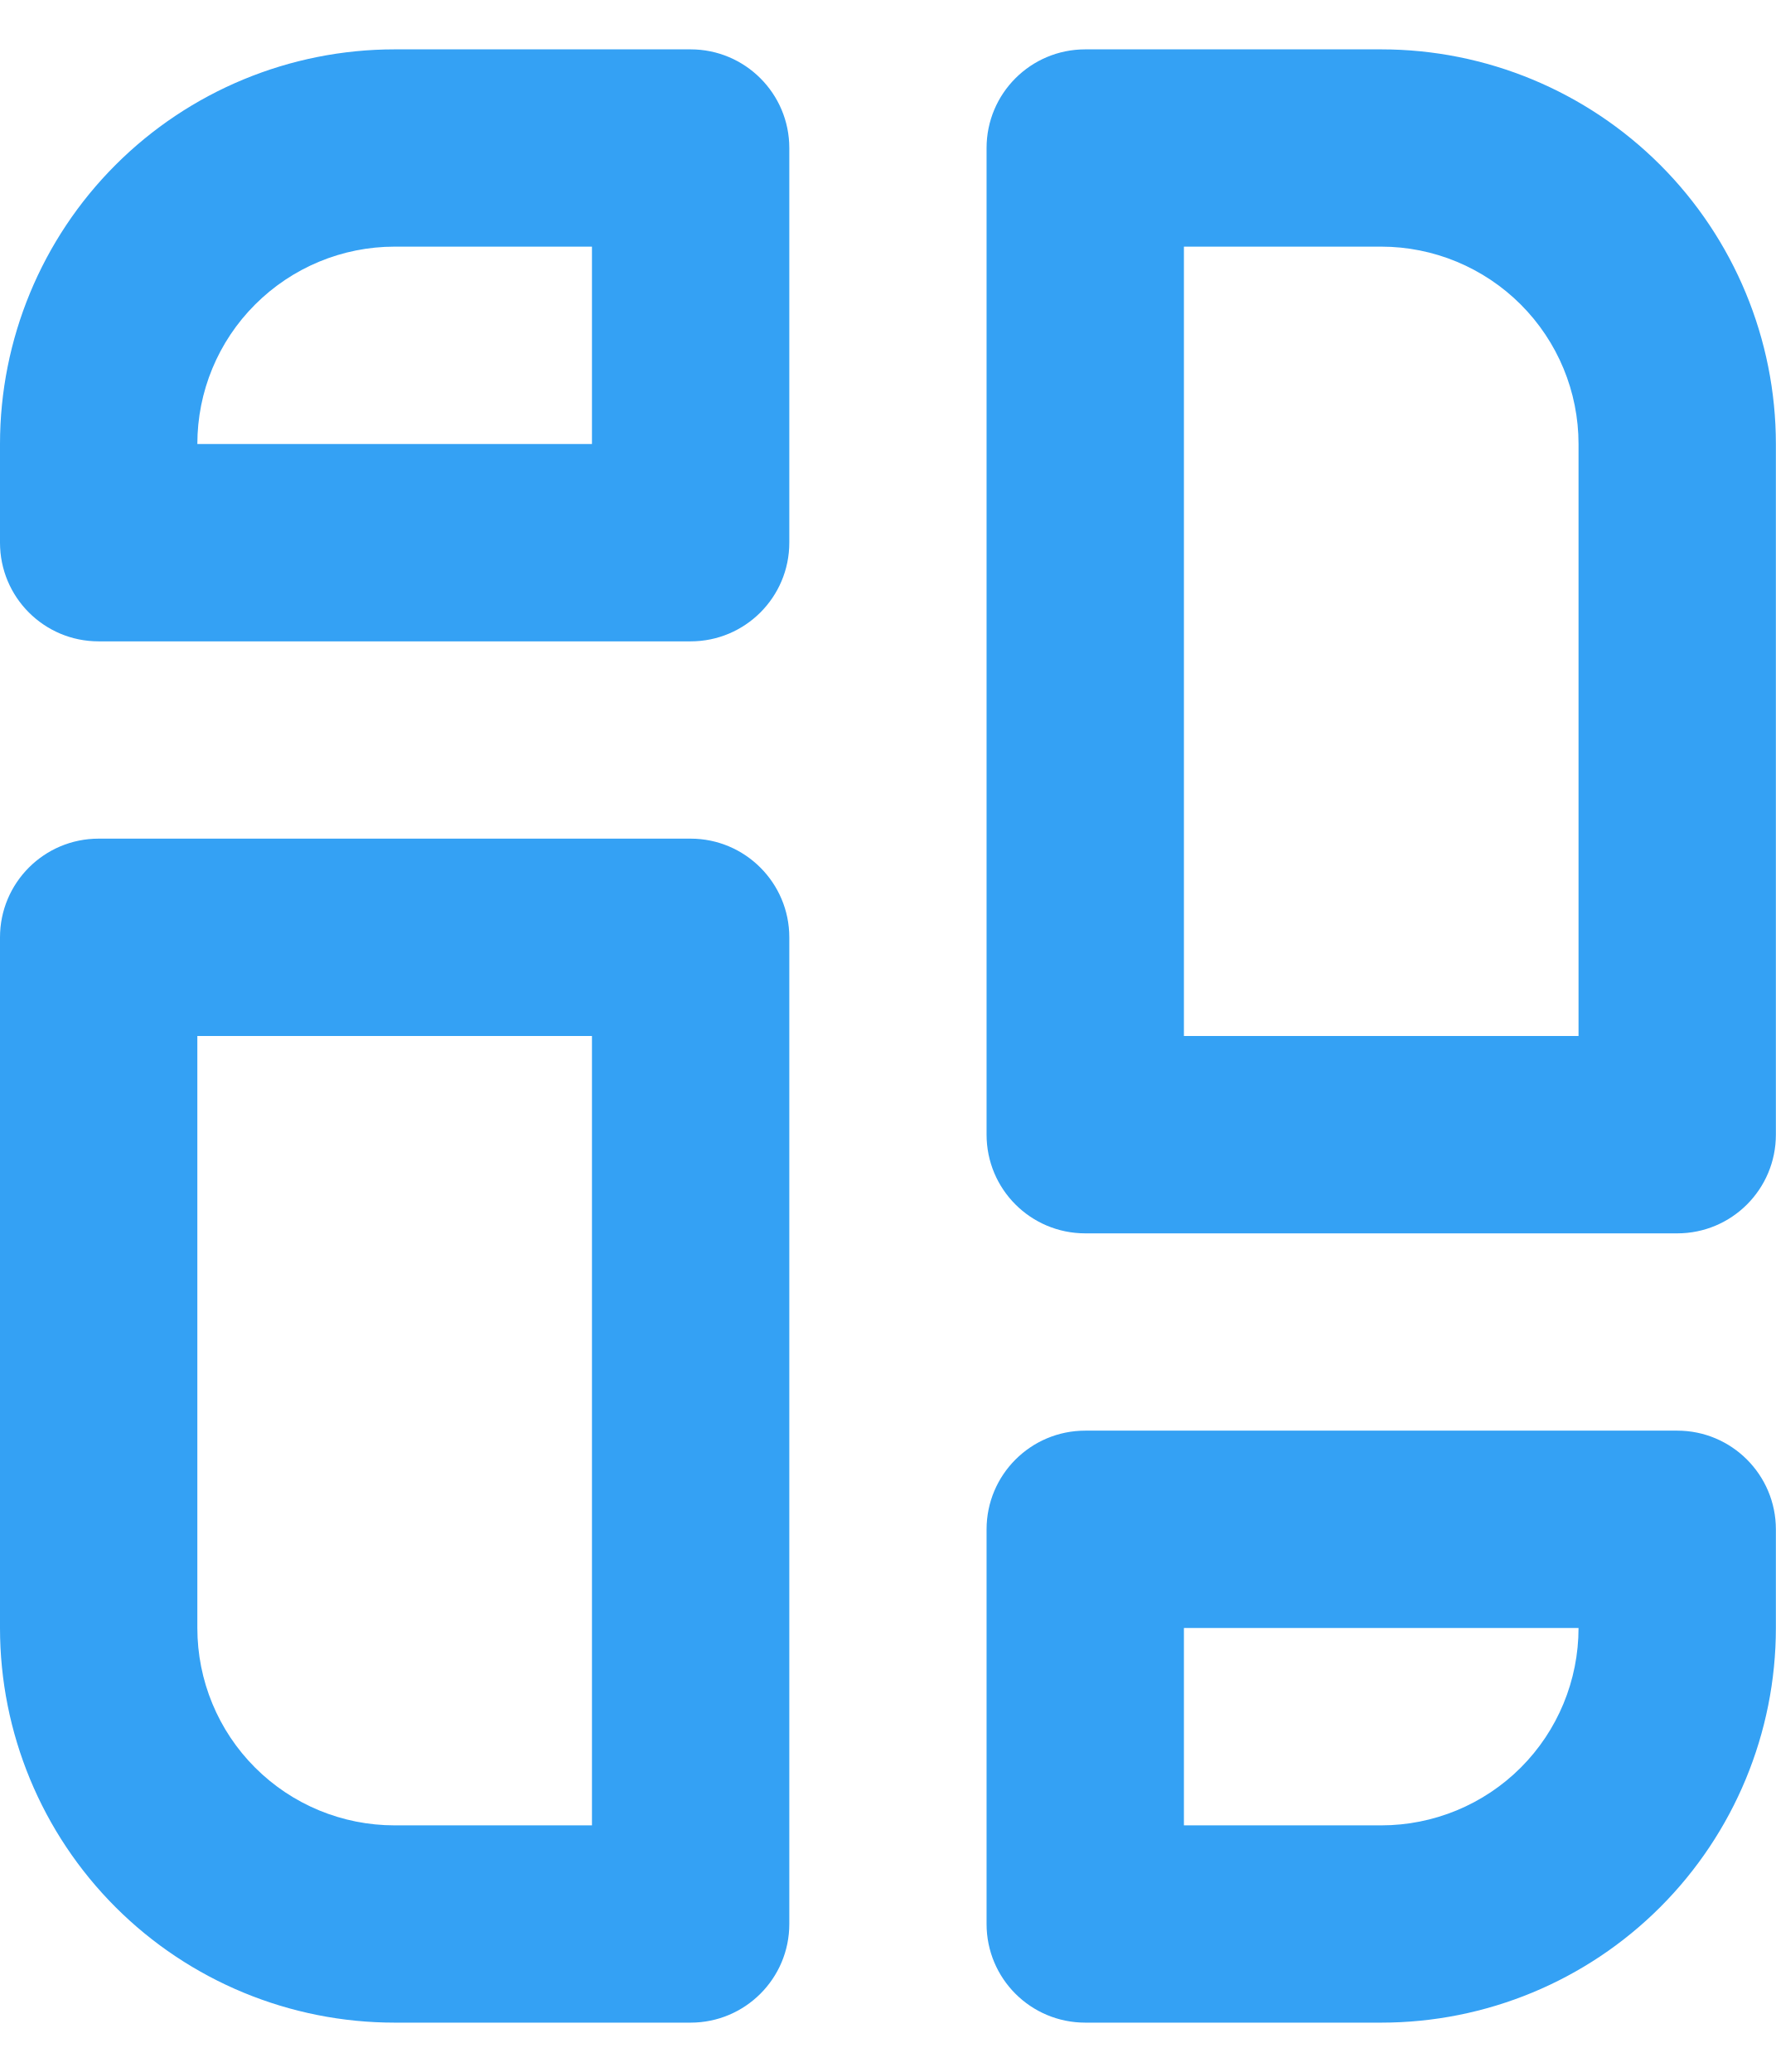
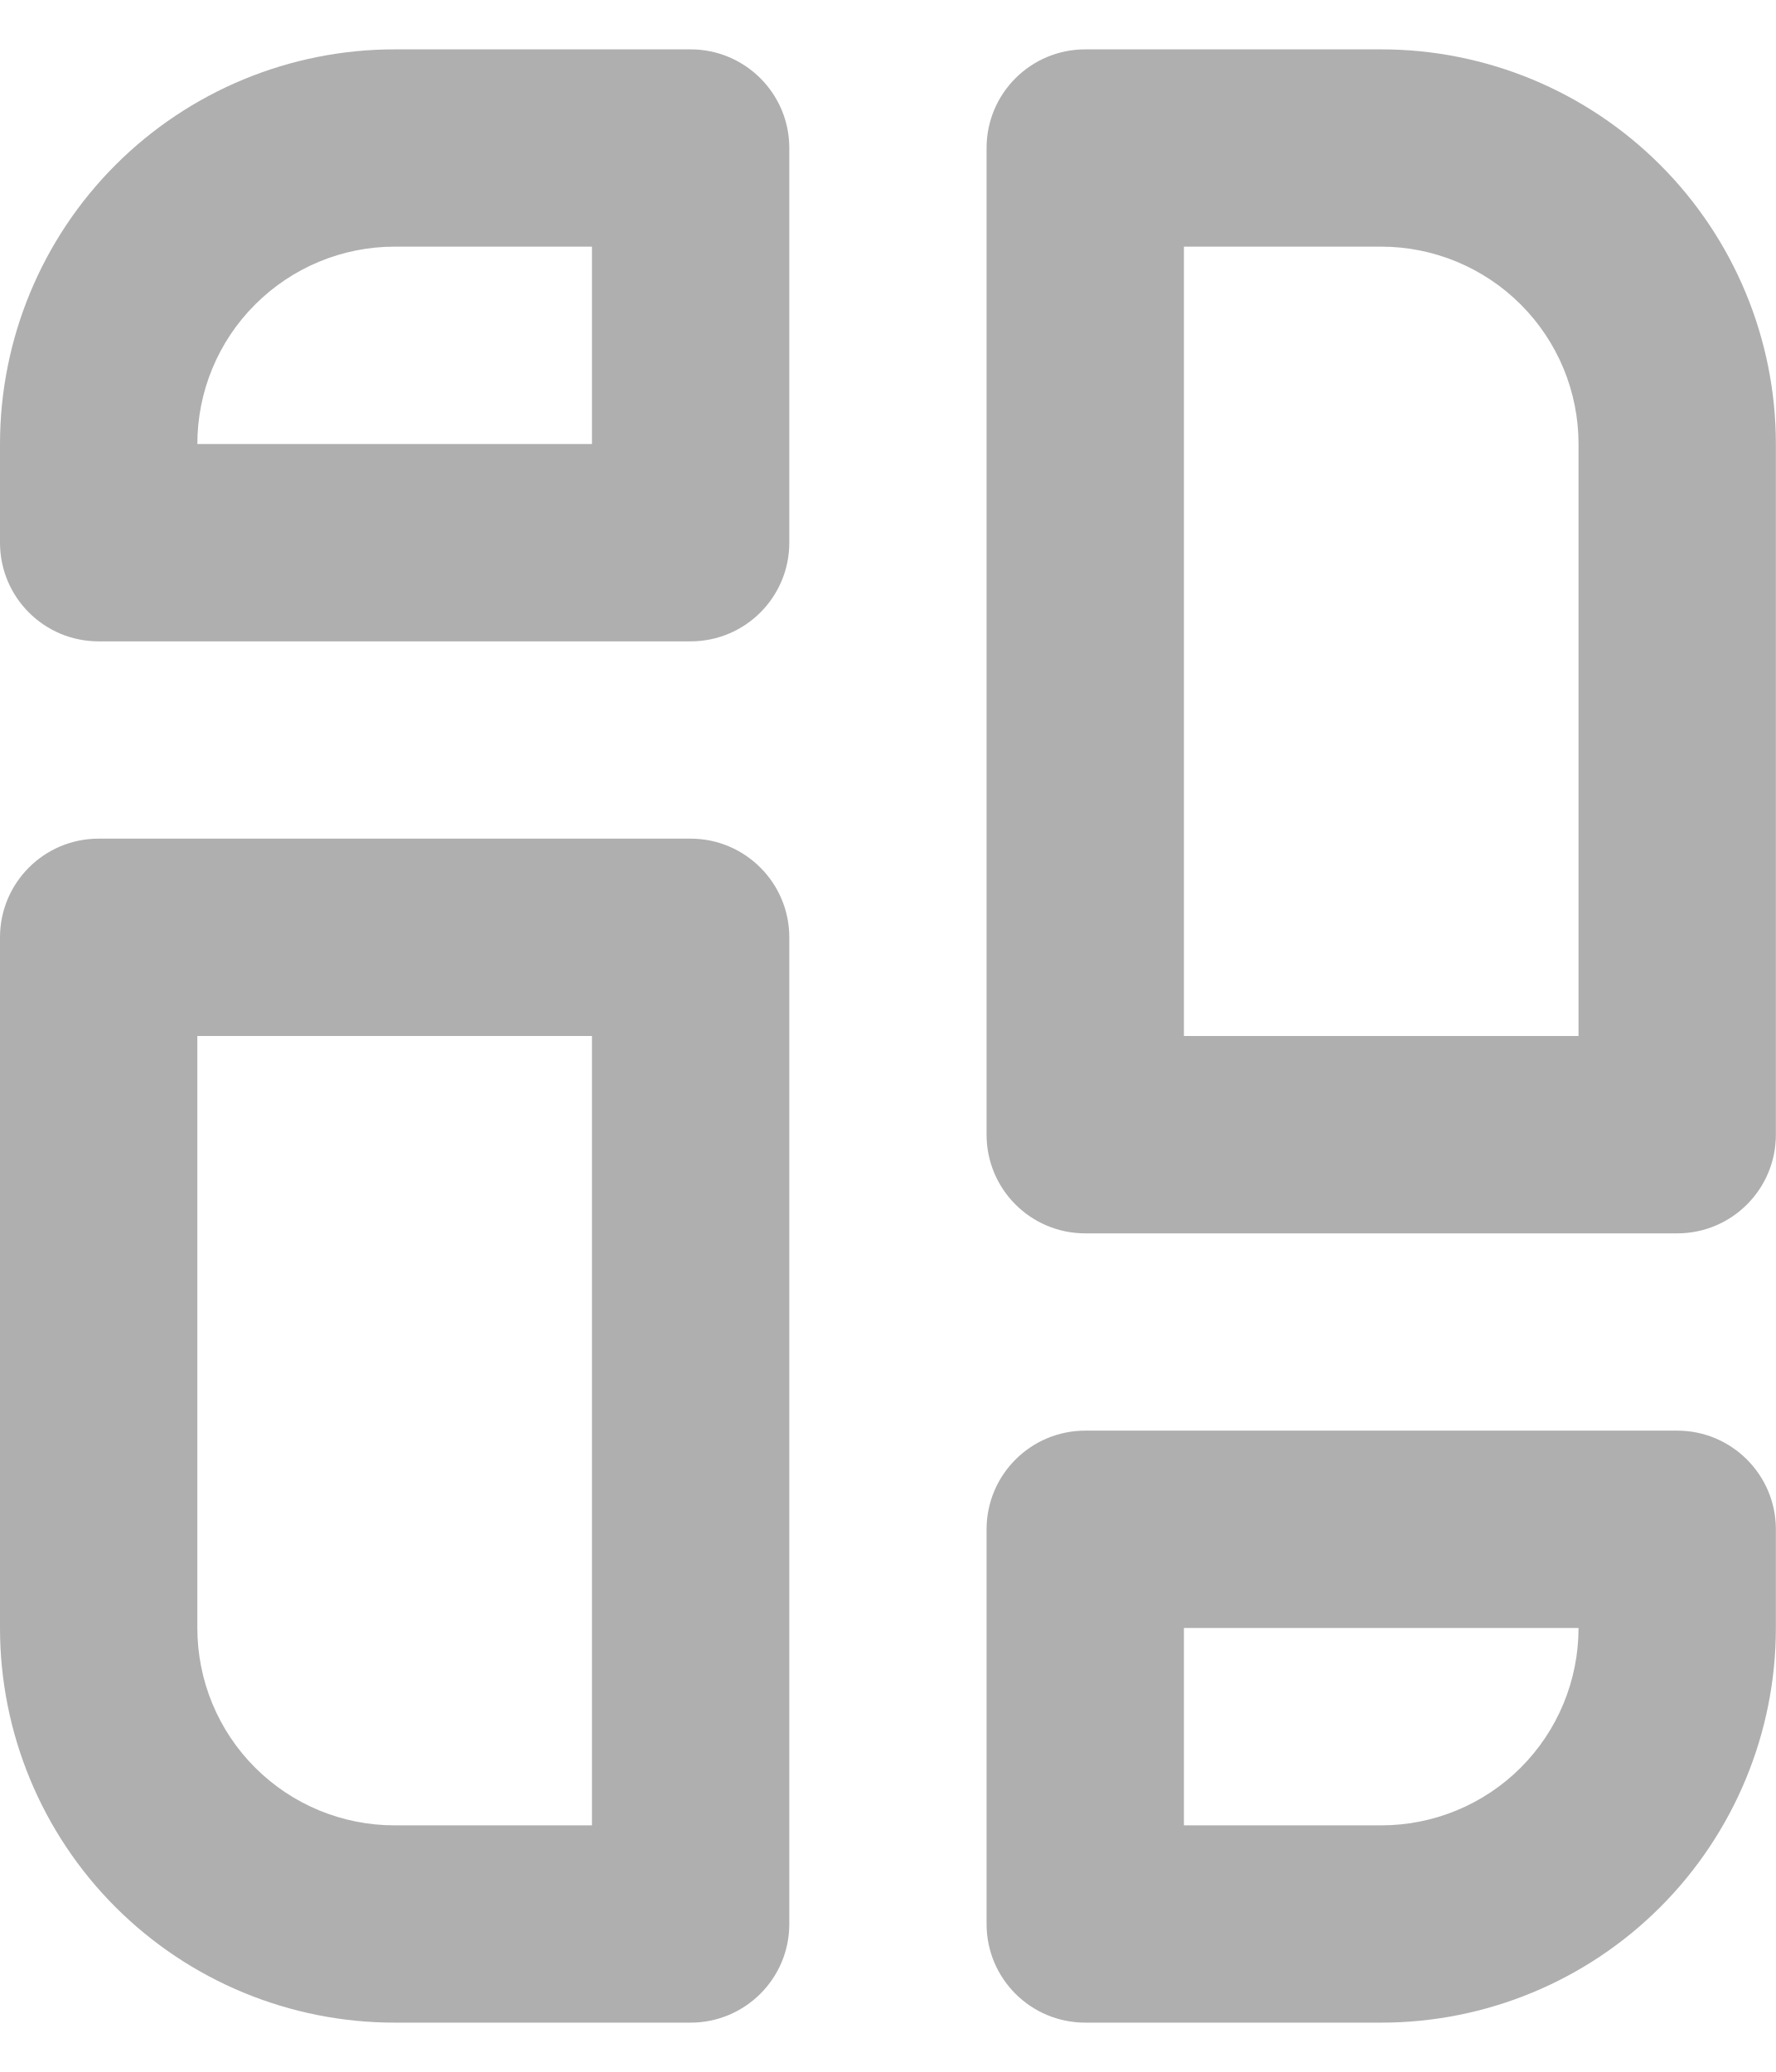
<svg xmlns="http://www.w3.org/2000/svg" width="24" height="28" viewBox="0 0 24 28" fill="none">
-   <path fill-rule="evenodd" clip-rule="evenodd" d="M13.333 26C13.333 26.737 13.929 27.333 14.667 27.333H18.667C20.081 27.333 21.437 26.772 22.437 25.772C23.437 24.772 24 23.415 24 22C24 21.235 24 20.667 24 20.667C24 19.931 23.403 19.333 22.667 19.333H14.667C13.929 19.333 13.333 19.931 13.333 20.667V26ZM9.333 27.333C10.069 27.333 10.667 26.737 10.667 26V12.667C10.667 11.931 10.069 11.333 9.333 11.333H1.333C0.596 11.333 0 11.931 0 12.667V22C0 23.415 0.561 24.772 1.561 25.772C2.561 26.772 3.919 27.333 5.333 27.333H9.333ZM21.333 22H16V24.667H18.667C19.373 24.667 20.052 24.387 20.552 23.887C21.052 23.387 21.333 22.708 21.333 22ZM8 24.667V14H2.667V22C2.667 22.708 2.947 23.387 3.448 23.887C3.948 24.387 4.625 24.667 5.333 24.667H8ZM14.667 0.667C13.929 0.667 13.333 1.264 13.333 2V15.333C13.333 16.071 13.929 16.667 14.667 16.667H22.667C23.403 16.667 24 16.071 24 15.333V6C24 4.587 23.437 3.229 22.437 2.229C21.437 1.229 20.081 0.667 18.667 0.667H14.667ZM16 3.333V14H21.333V6C21.333 5.293 21.052 4.615 20.552 4.115C20.052 3.615 19.373 3.333 18.667 3.333H16ZM10.667 2C10.667 1.264 10.069 0.667 9.333 0.667H5.333C3.919 0.667 2.561 1.229 1.561 2.229C0.561 3.229 0 4.587 0 6V7.333C0 8.071 0.596 8.667 1.333 8.667H9.333C10.069 8.667 10.667 8.071 10.667 7.333V2ZM8 3.333H5.333C4.625 3.333 3.948 3.615 3.448 4.115C2.947 4.615 2.667 5.293 2.667 6H8V3.333Z" fill="#34A1F4" />
+   <path fill-rule="evenodd" clip-rule="evenodd" d="M13.333 26C13.333 26.737 13.929 27.333 14.667 27.333H18.667C20.081 27.333 21.437 26.772 22.437 25.772C23.437 24.772 24 23.415 24 22C24 21.235 24 20.667 24 20.667C24 19.931 23.403 19.333 22.667 19.333H14.667C13.929 19.333 13.333 19.931 13.333 20.667V26ZM9.333 27.333C10.069 27.333 10.667 26.737 10.667 26V12.667C10.667 11.931 10.069 11.333 9.333 11.333H1.333C0.596 11.333 0 11.931 0 12.667V22C0 23.415 0.561 24.772 1.561 25.772C2.561 26.772 3.919 27.333 5.333 27.333H9.333ZM21.333 22H16V24.667H18.667C19.373 24.667 20.052 24.387 20.552 23.887C21.052 23.387 21.333 22.708 21.333 22ZM8 24.667V14H2.667V22C2.667 22.708 2.947 23.387 3.448 23.887C3.948 24.387 4.625 24.667 5.333 24.667H8ZM14.667 0.667C13.929 0.667 13.333 1.264 13.333 2V15.333C13.333 16.071 13.929 16.667 14.667 16.667H22.667C23.403 16.667 24 16.071 24 15.333V6C24 4.587 23.437 3.229 22.437 2.229C21.437 1.229 20.081 0.667 18.667 0.667H14.667ZM16 3.333V14H21.333V6C21.333 5.293 21.052 4.615 20.552 4.115C20.052 3.615 19.373 3.333 18.667 3.333H16ZM10.667 2C10.667 1.264 10.069 0.667 9.333 0.667H5.333C3.919 0.667 2.561 1.229 1.561 2.229C0.561 3.229 0 4.587 0 6V7.333C0 8.071 0.596 8.667 1.333 8.667H9.333C10.069 8.667 10.667 8.071 10.667 7.333V2ZM8 3.333H5.333C4.625 3.333 3.948 3.615 3.448 4.115C2.947 4.615 2.667 5.293 2.667 6H8V3.333Z" fill="#AFAFAF" />
</svg>
